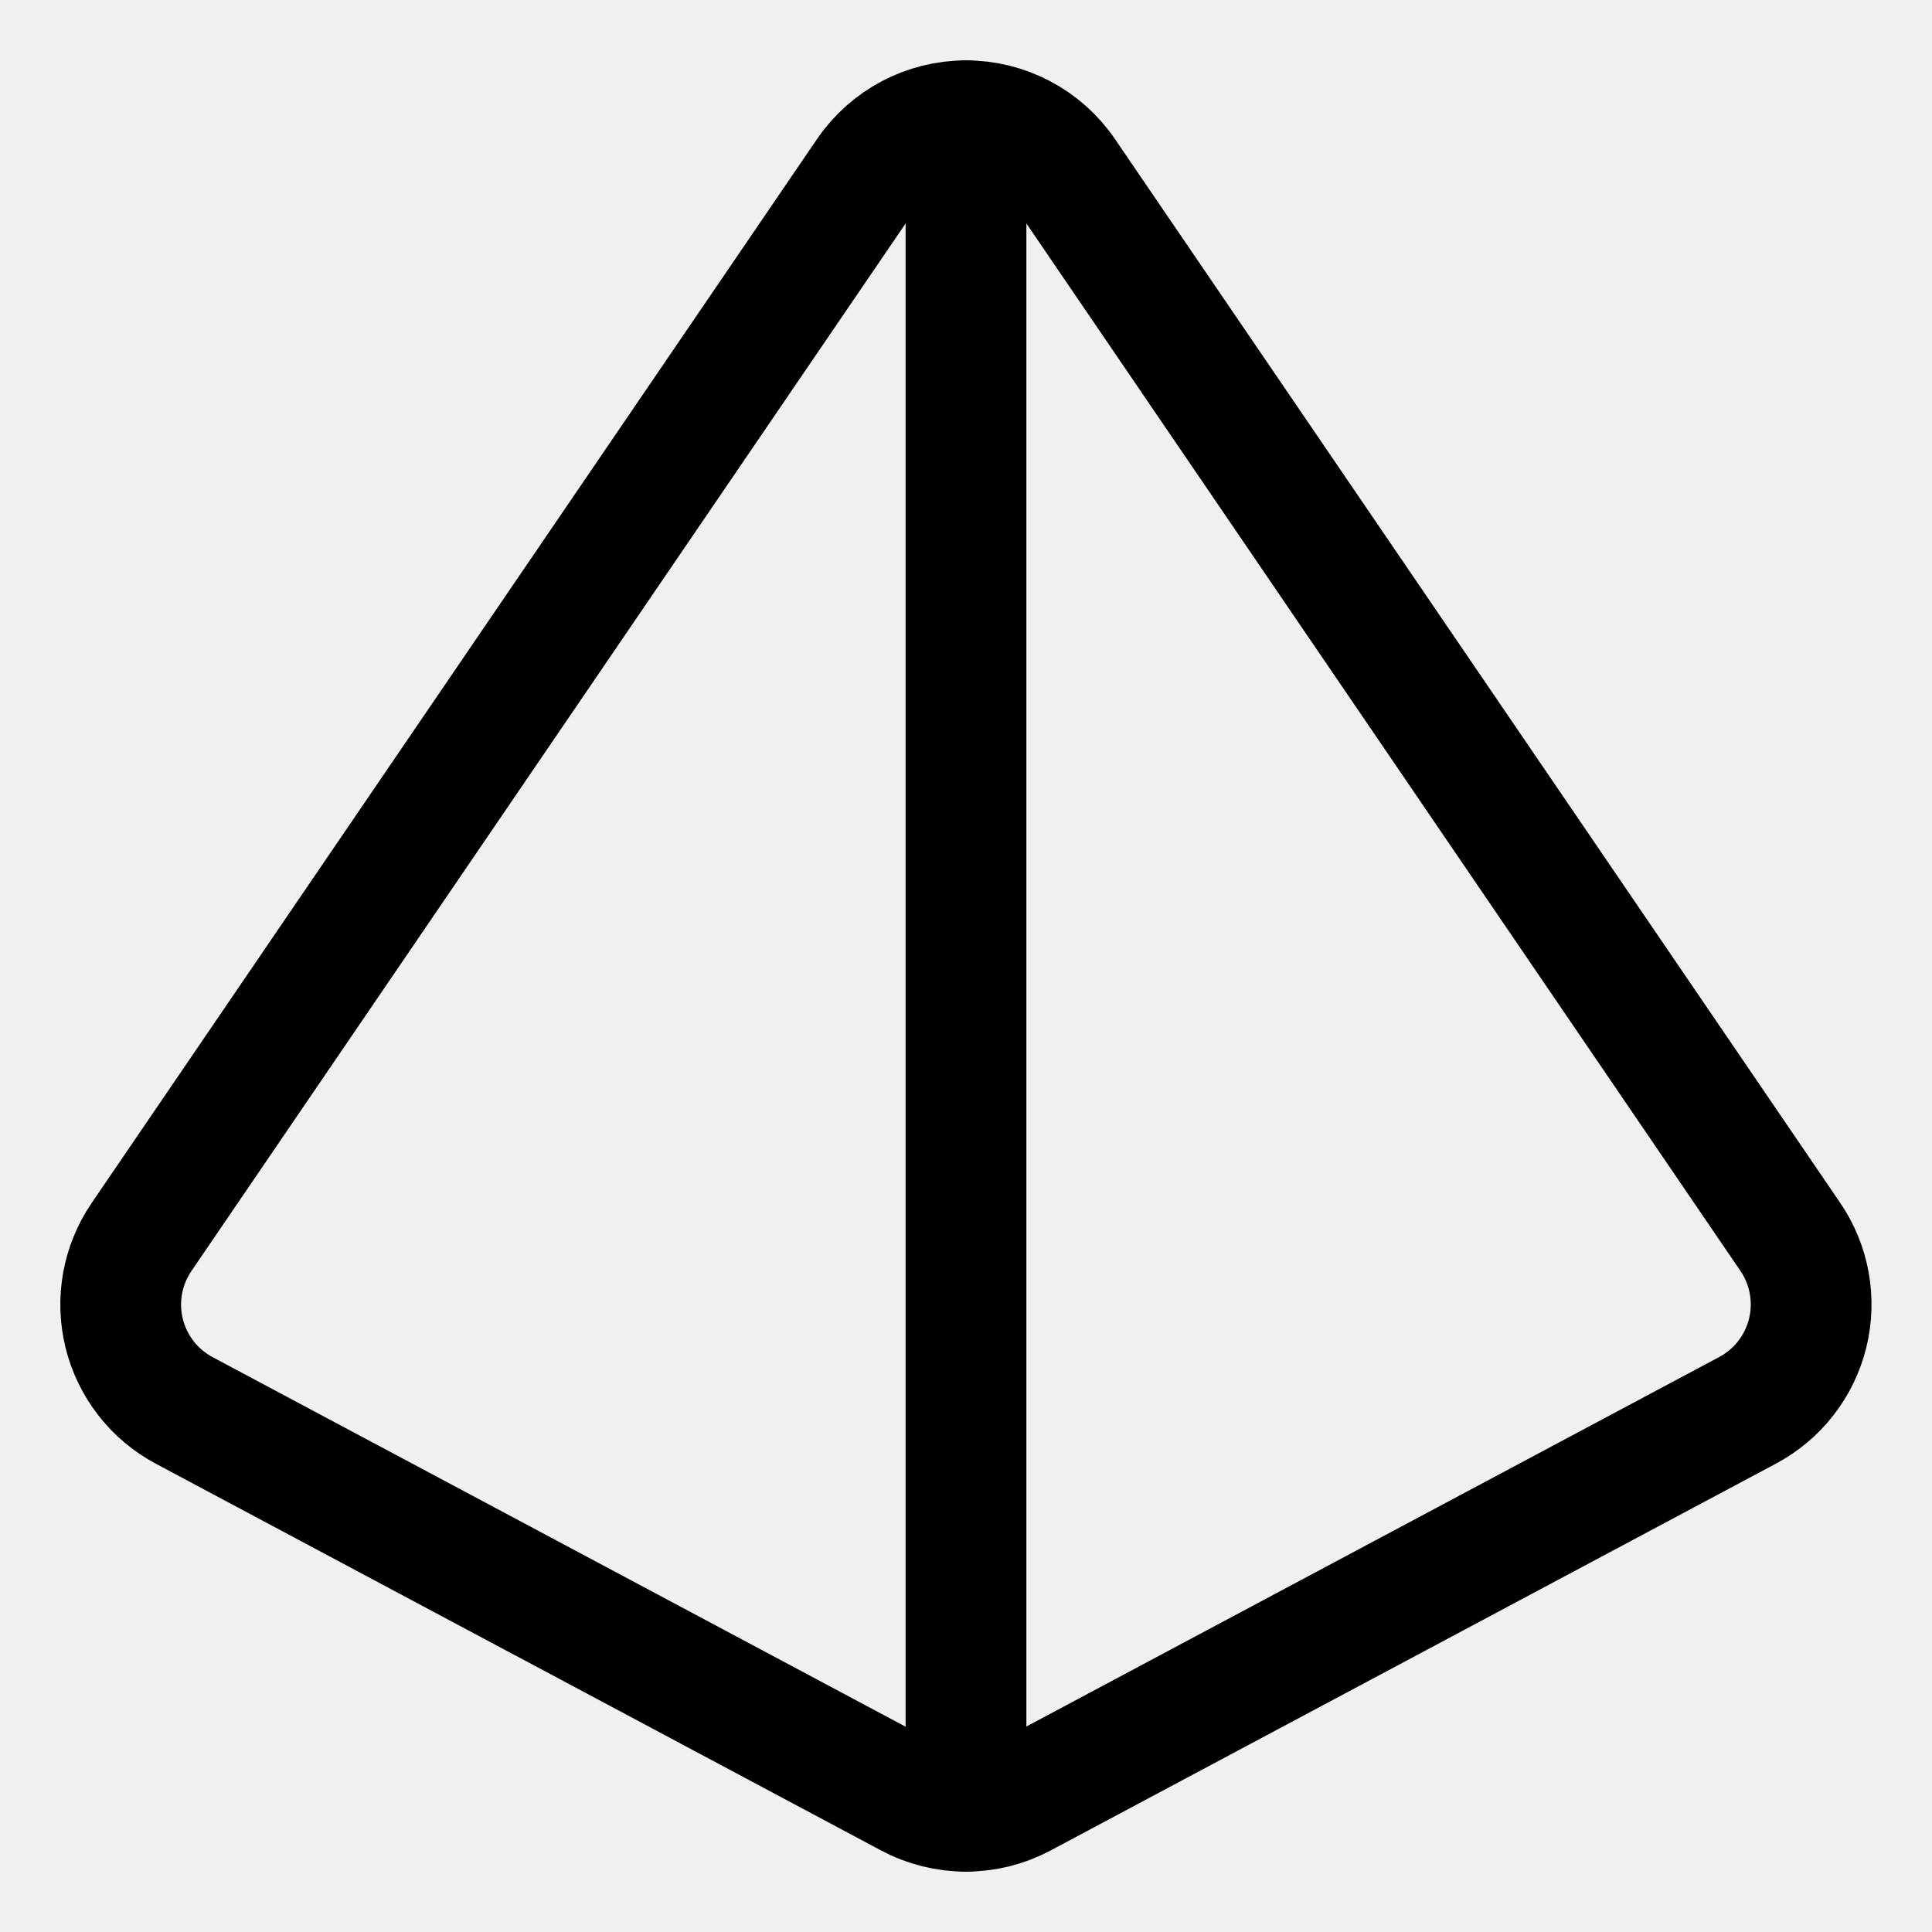
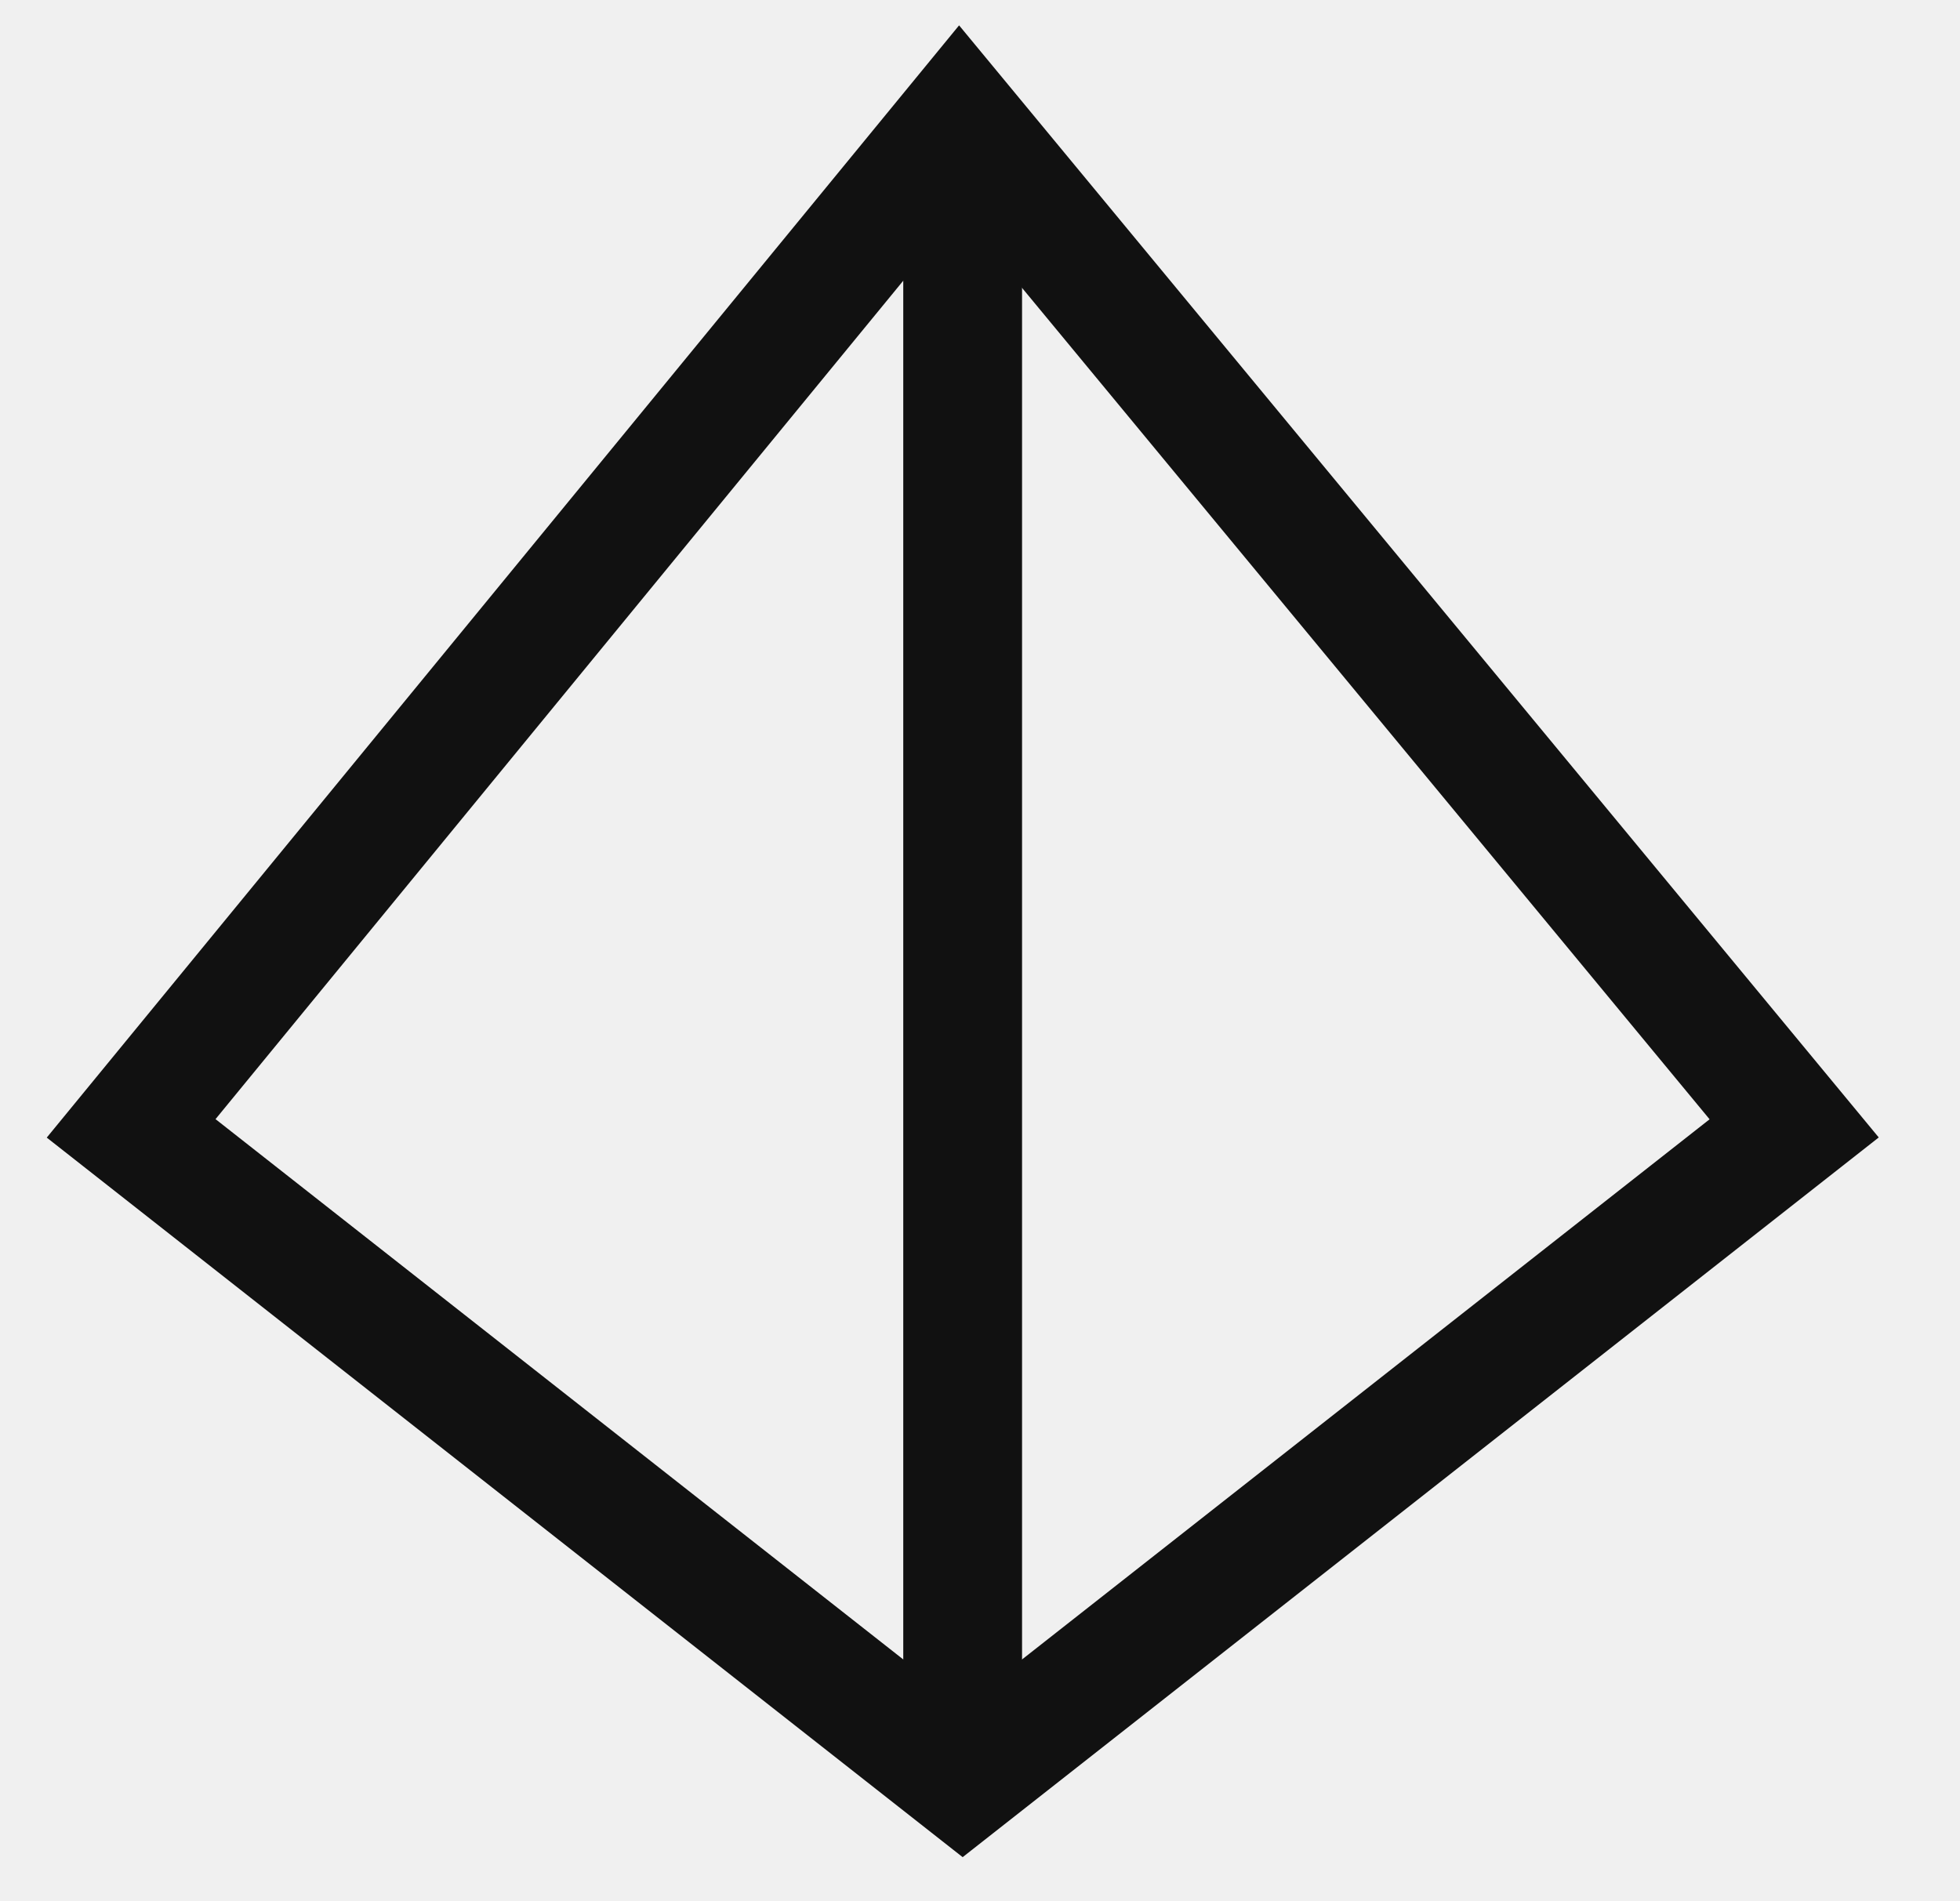
- <svg xmlns="http://www.w3.org/2000/svg" id="icons" viewBox="0 0 512 512">
-   <path d="M229.73,45.88,37.53,327.79a31.79,31.79,0,0,0,11.31,46L241,476.26a31.77,31.77,0,0,0,29.92,0l192.2-102.51a31.79,31.79,0,0,0,11.31-46L282.27,45.88A31.8,31.8,0,0,0,229.73,45.88Z" fill="none" stroke="#000" stroke-linecap="round" stroke-linejoin="round" stroke-width="32" />
-   <line x1="256" y1="32" x2="256" y2="480" fill="none" stroke="#000" stroke-linecap="round" stroke-linejoin="round" stroke-width="32" />
+ <svg xmlns="http://www.w3.org/2000/svg" width="33" height="32" viewBox="0 0 33 32" fill="none">
+   <g id="Frame" clip-path="url(#clip0_2_53)">
+     <path id="Vector" d="M16.208 2V30" stroke="#111111" stroke-width="2" stroke-miterlimit="10" />
+     <path id="Vector_2" d="M2.208 19L16.208 30L30.208 19L16.151 2L2.208 19Z" stroke="#111111" stroke-width="2" stroke-miterlimit="10" stroke-linecap="square" />
+   </g>
+   <defs>
+     <clipPath id="clip0_2_53">
+       <rect width="32" height="32" fill="white" transform="translate(0.208252)" />
+     </clipPath>
+   </defs>
</svg>
